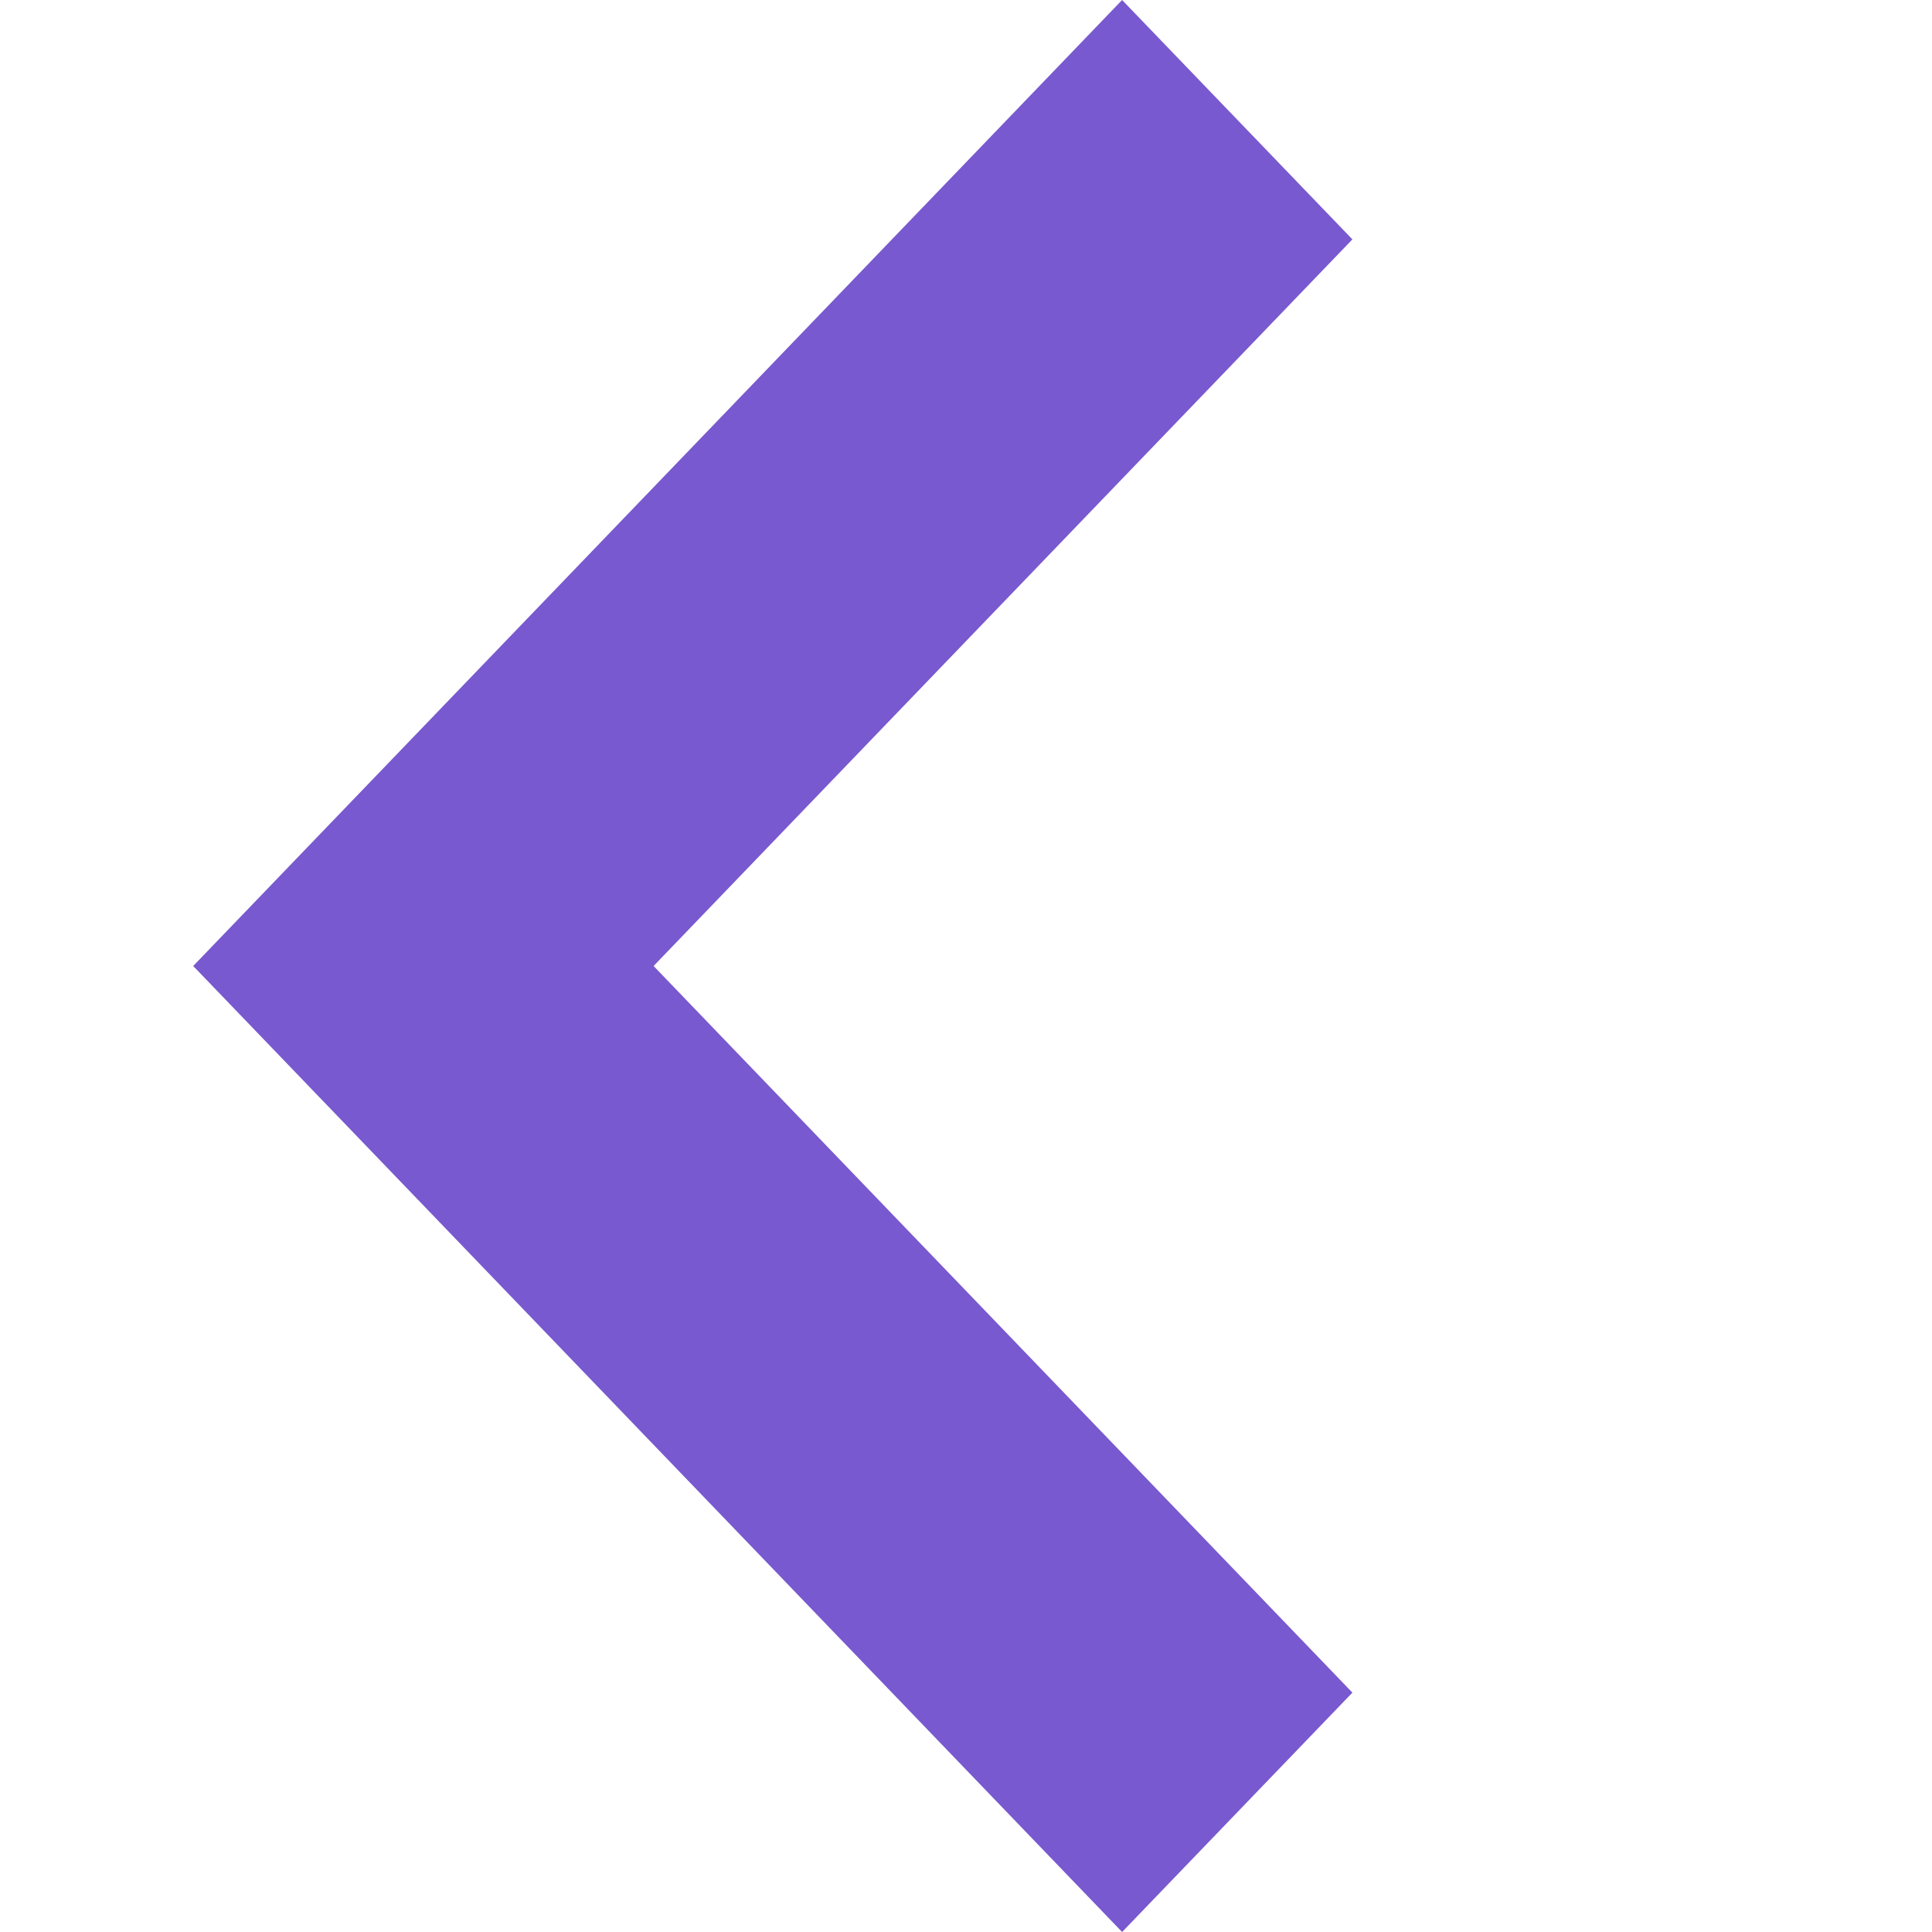
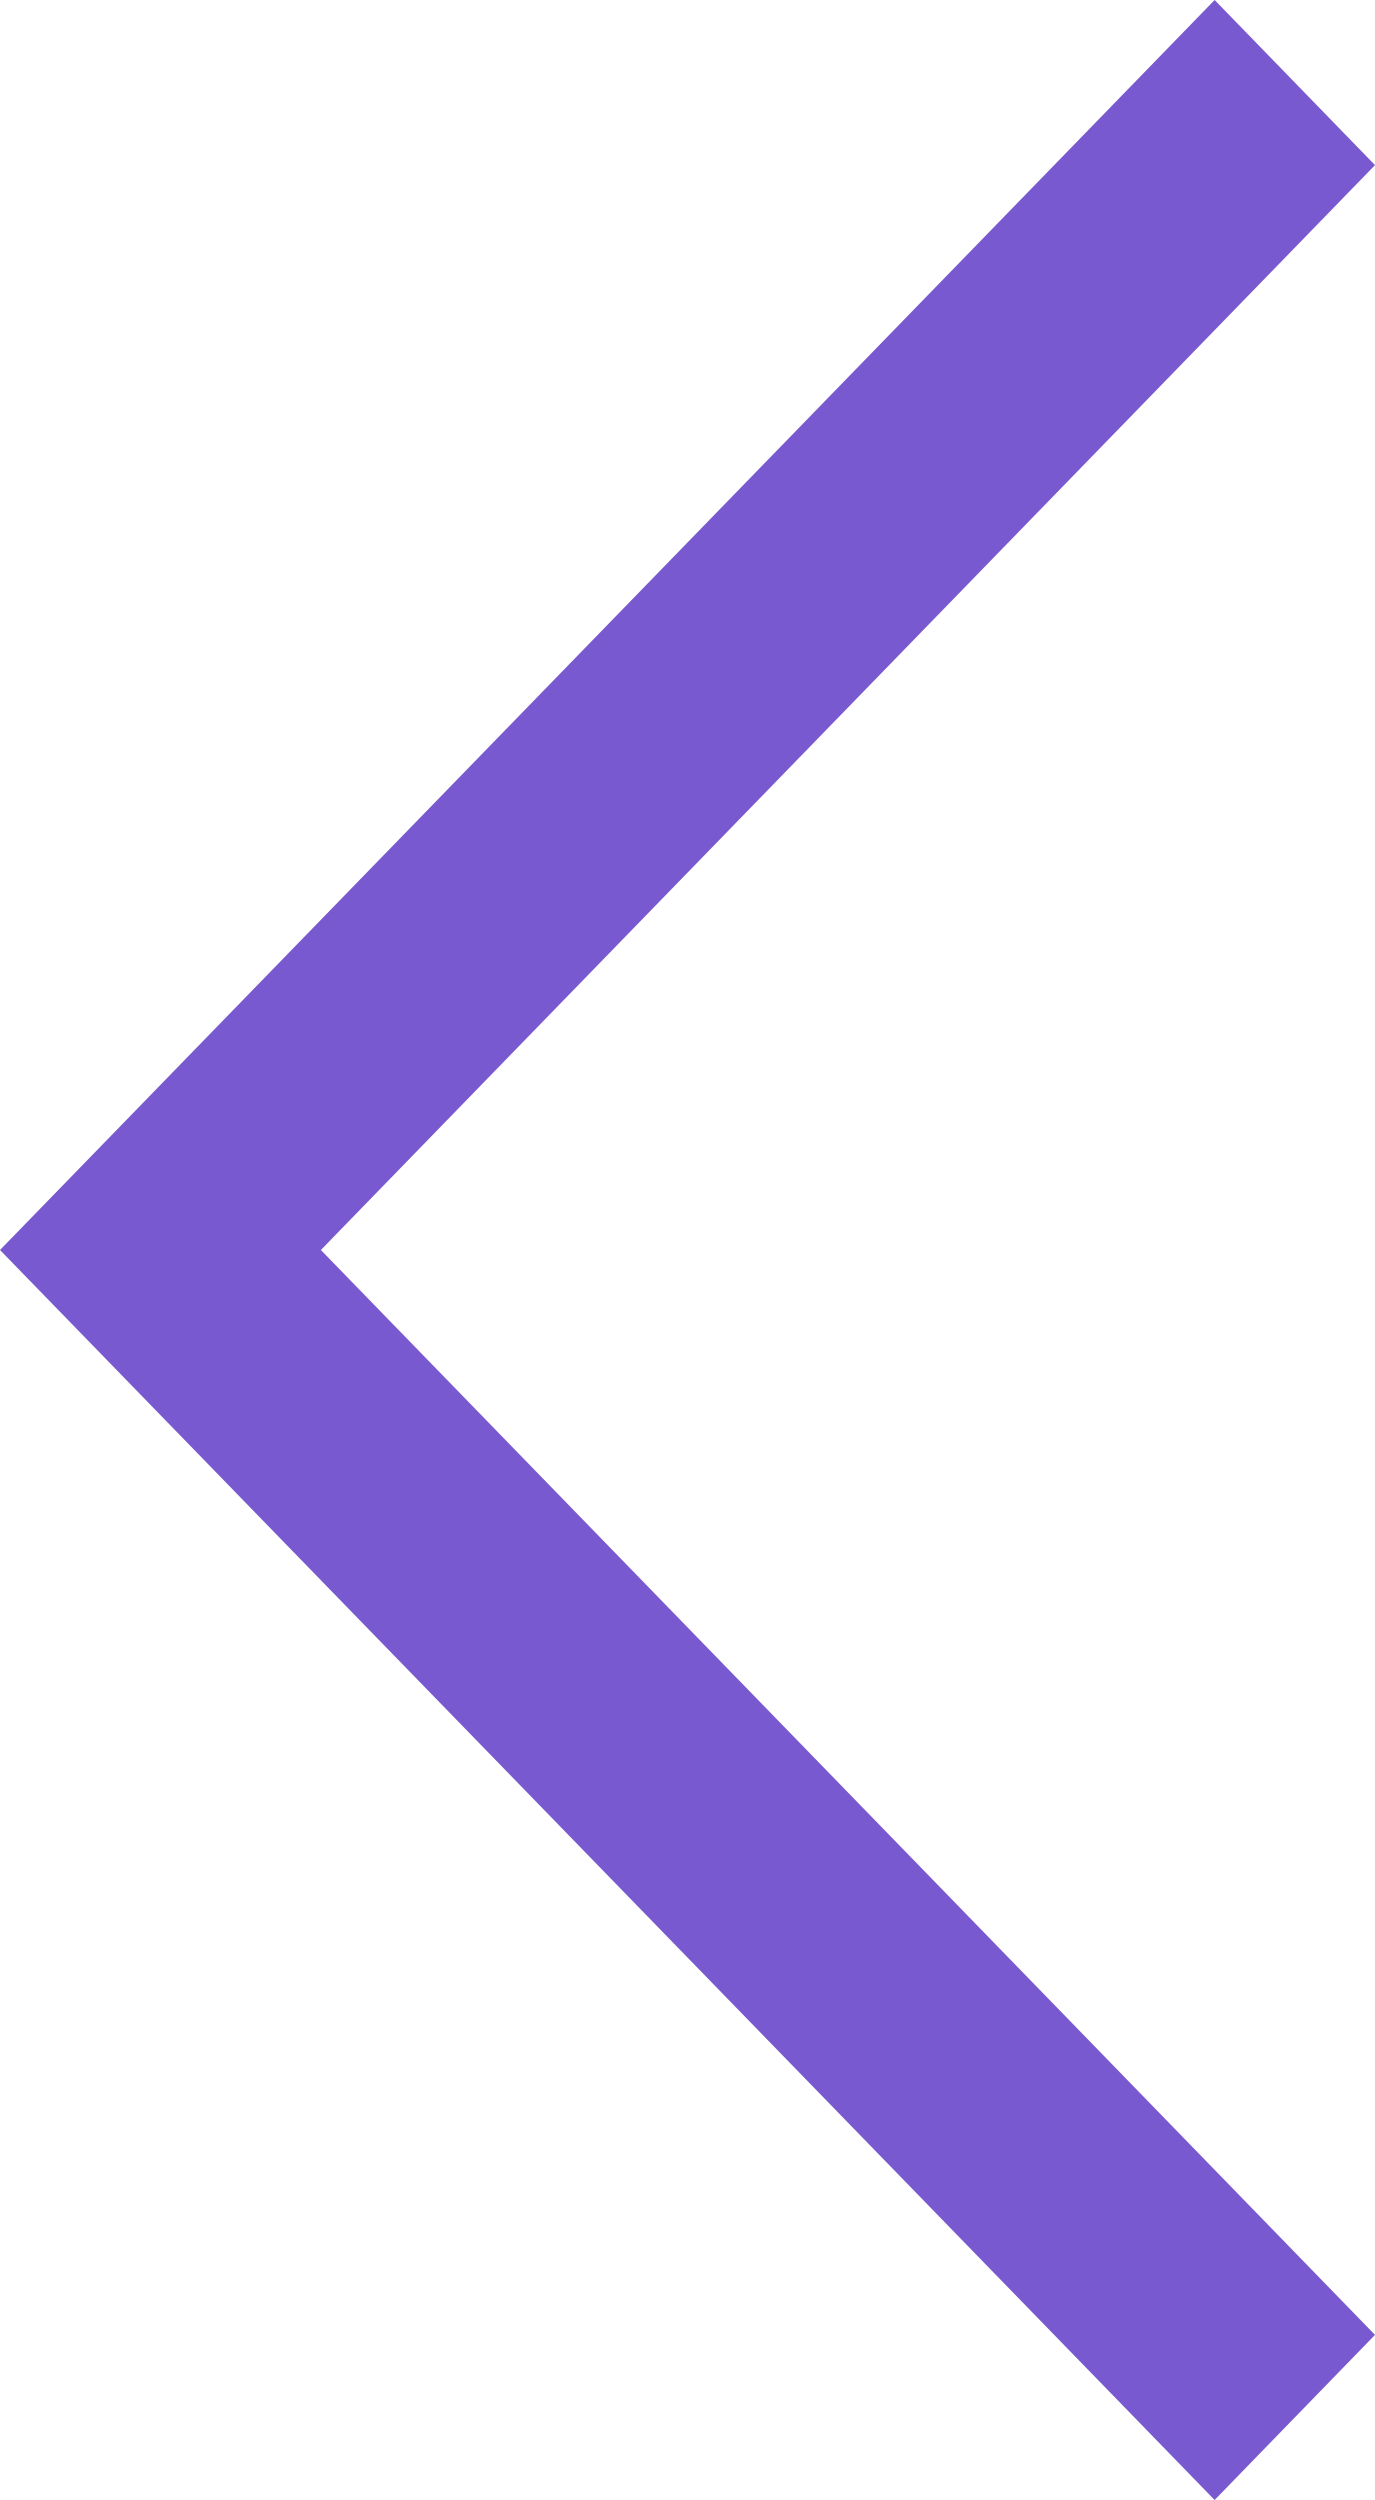
- <svg xmlns="http://www.w3.org/2000/svg" width="10" height="10" viewBox="0 0 10 10" fill="none">
-   <path fill-rule="evenodd" clip-rule="evenodd" d="M5.808 -5.20835e-08L7 1.239L3.383 5L7 8.761L5.808 10L1 5L5.808 -5.20835e-08Z" fill="#7859CF" />
+ <svg xmlns="http://www.w3.org/2000/svg" width="11" height="20" viewBox="0 0 11 20" fill="none">
+   <path fill-rule="evenodd" clip-rule="evenodd" d="M9.717 0L11 1.321L2.567 10L11 18.679L9.717 20L0 10L9.717 0Z" fill="#7859CF" />
</svg>
